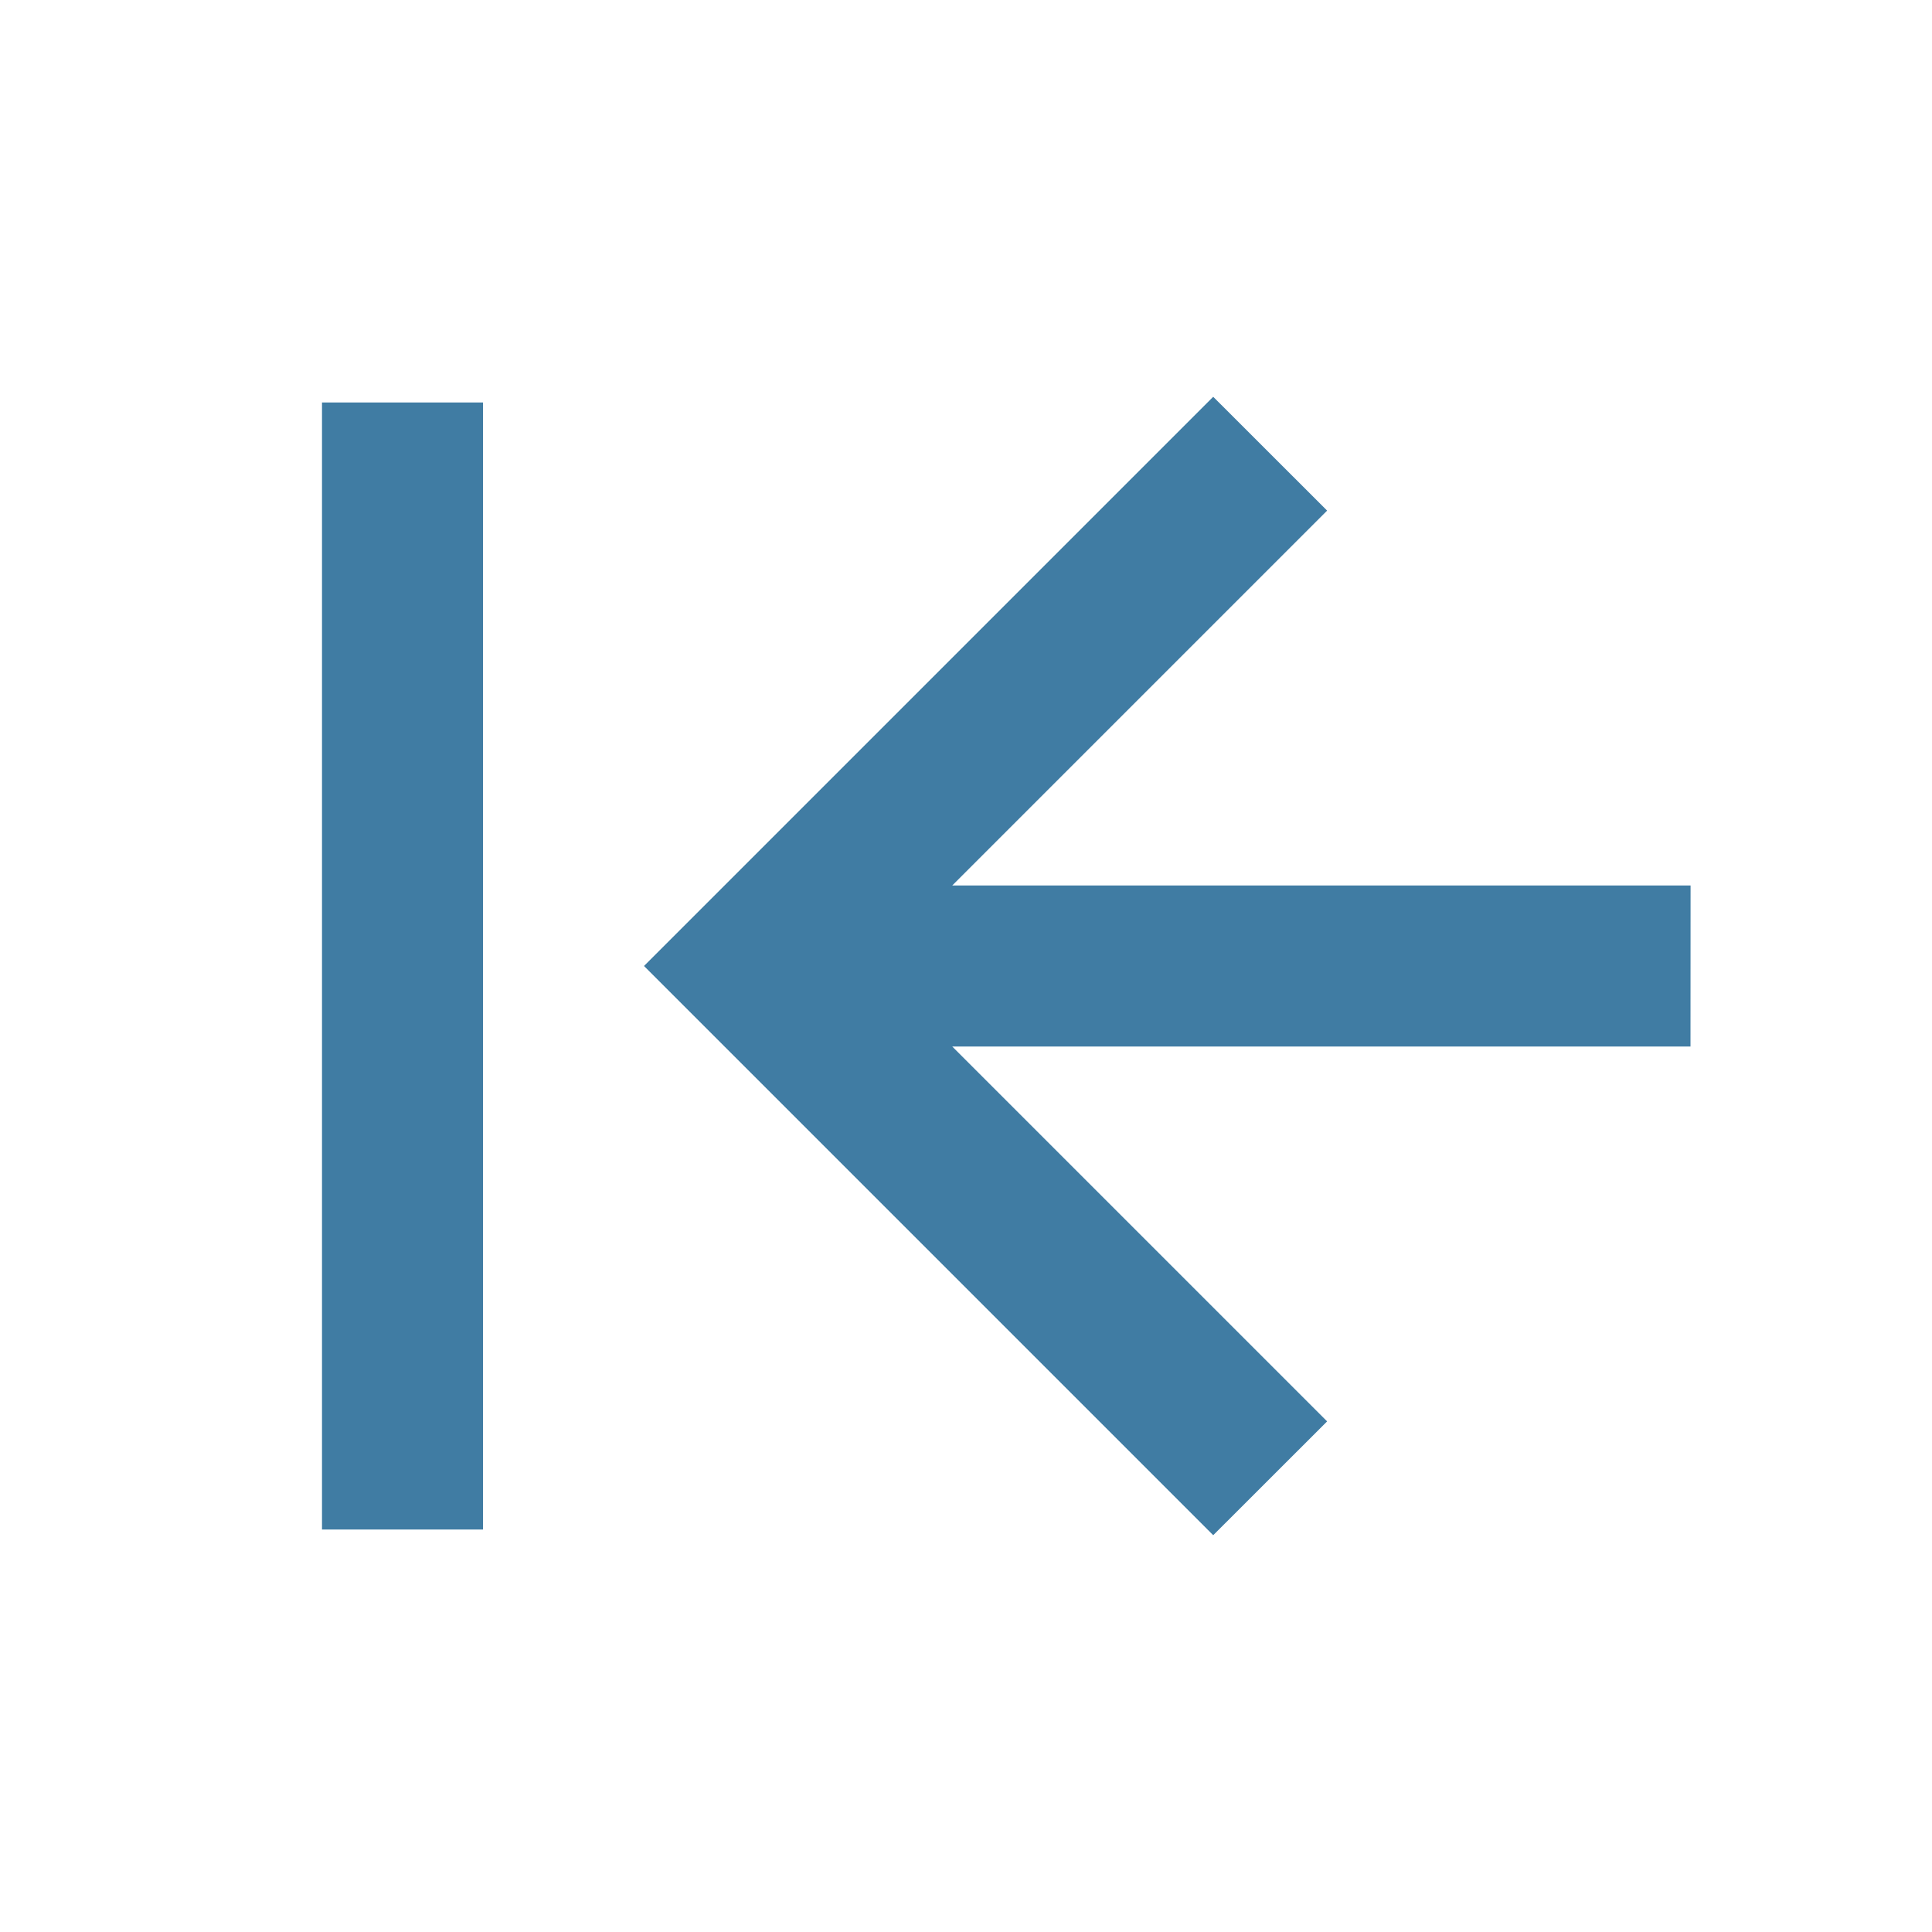
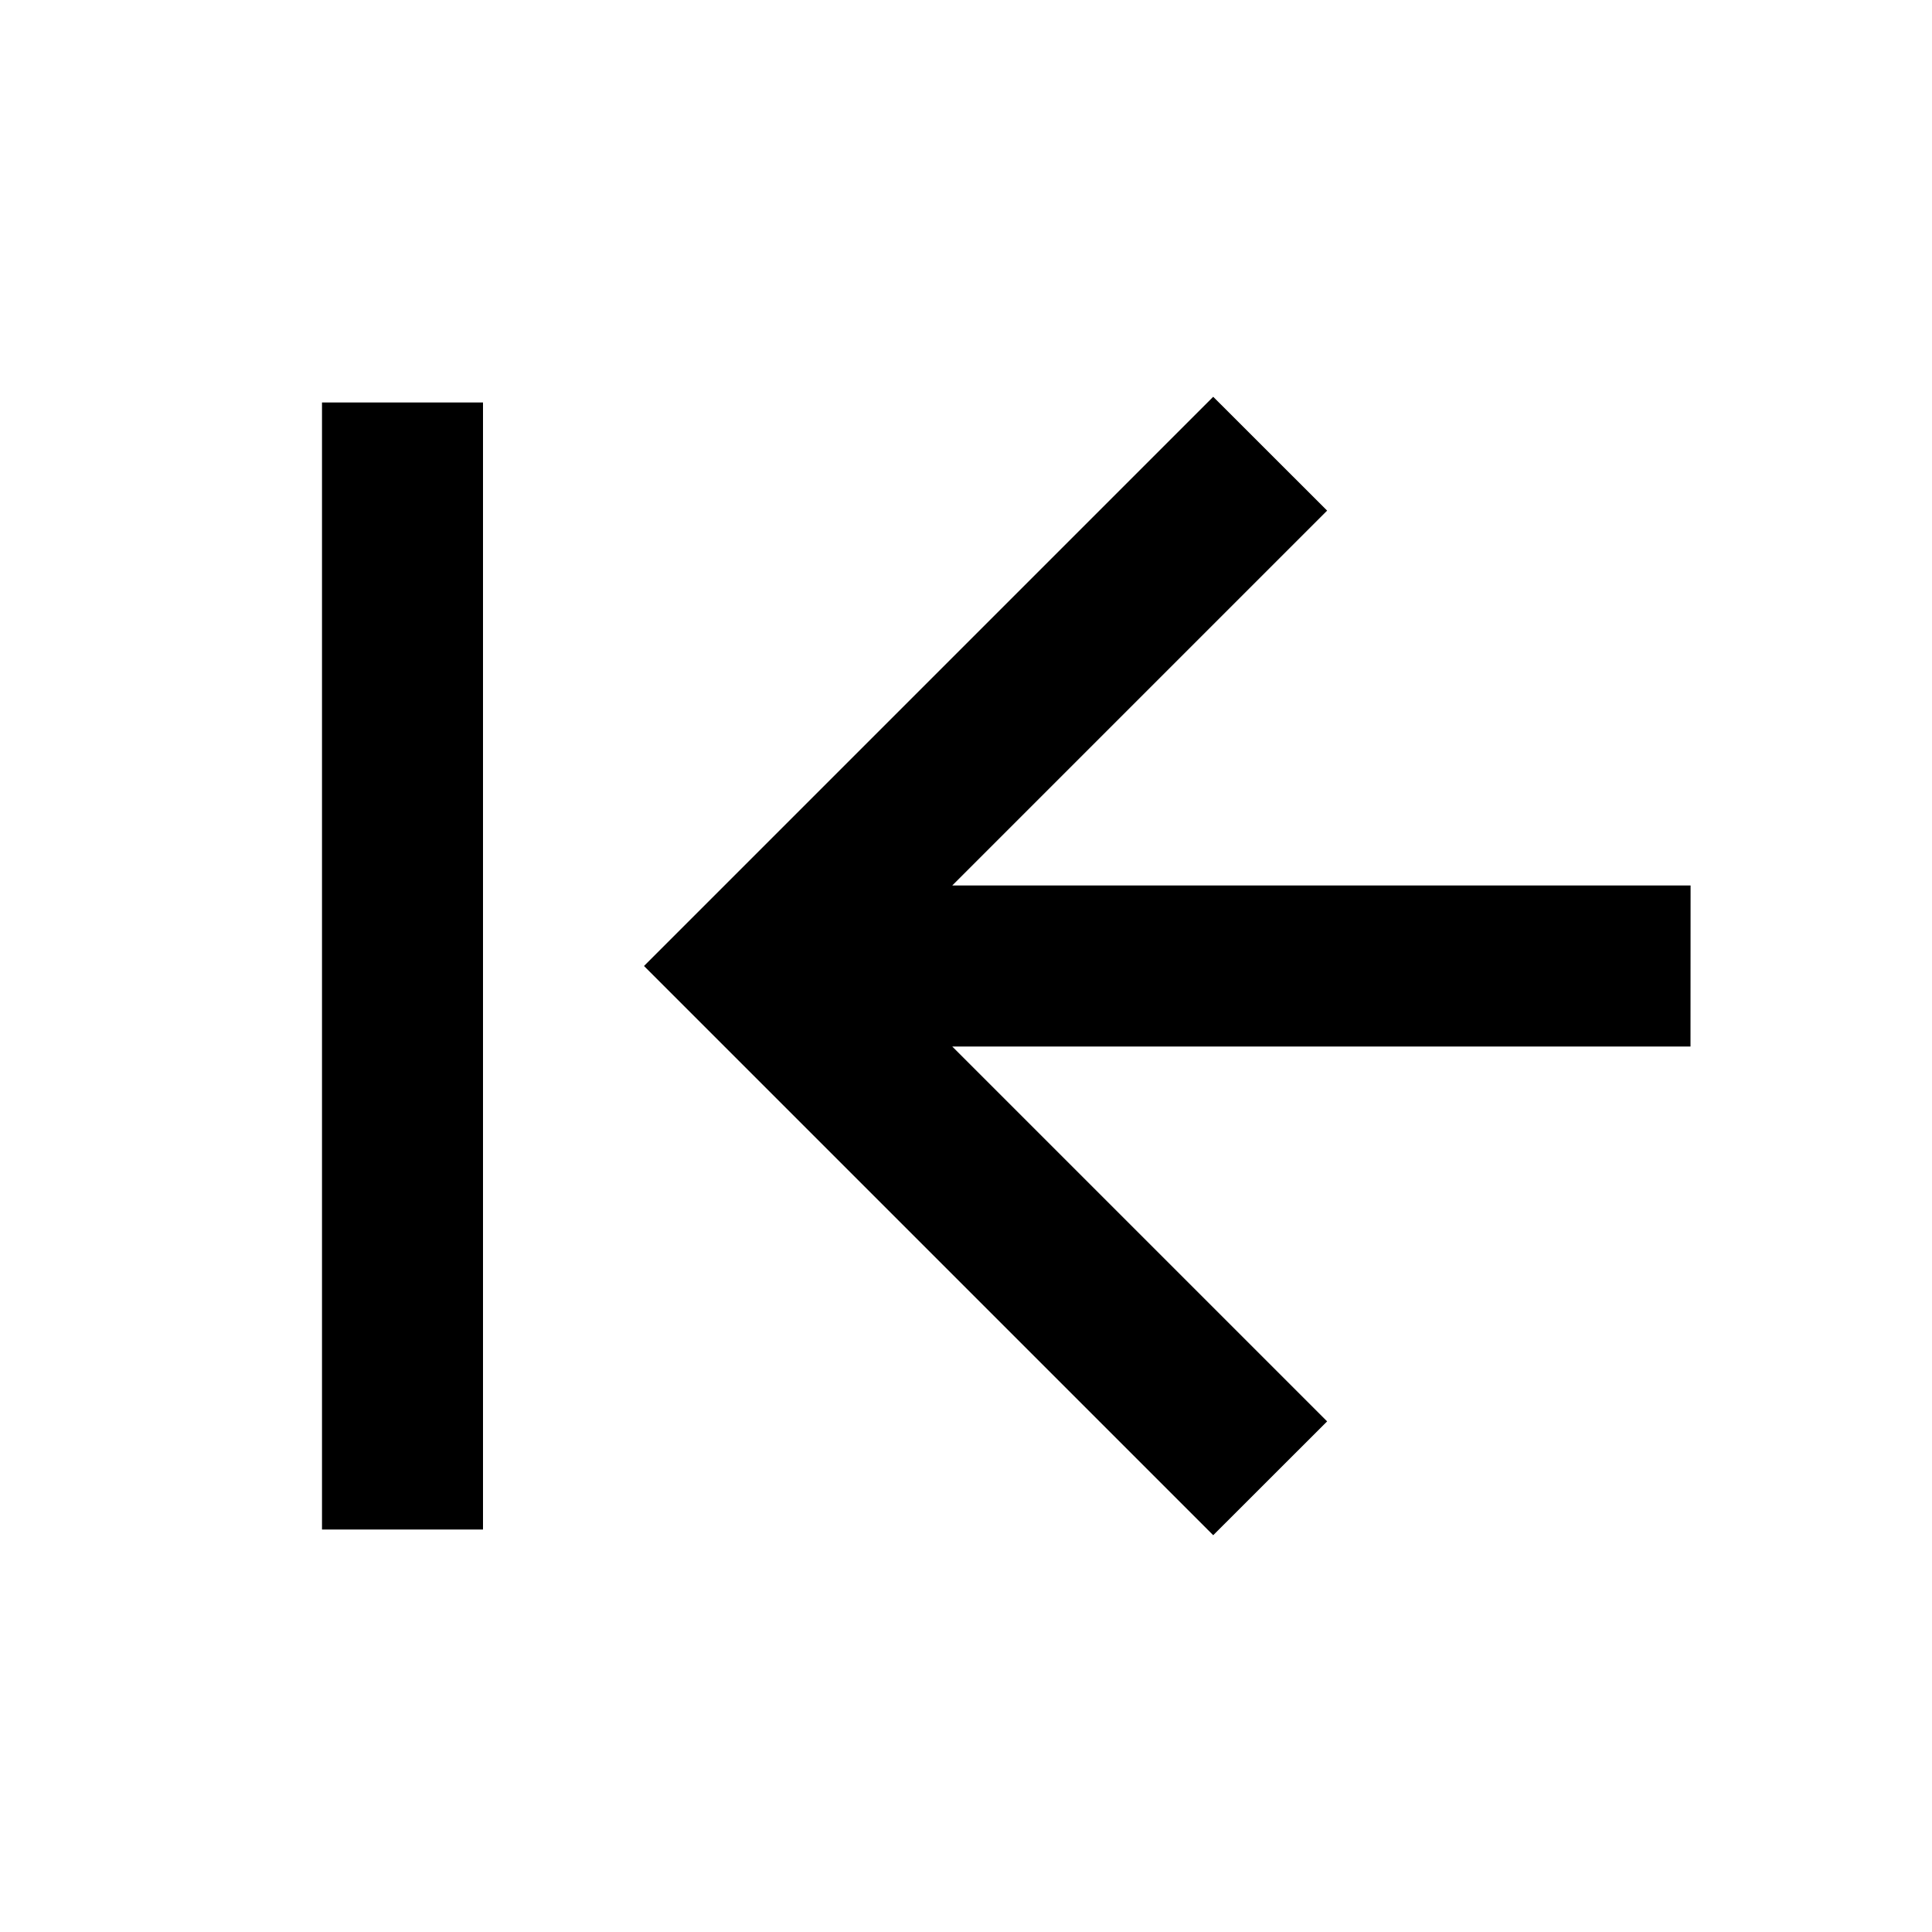
- <svg xmlns="http://www.w3.org/2000/svg" width="18" height="18" viewBox="0 0 24 24" fill="rgba(0, 80, 132, 0.75)">
+ <svg xmlns="http://www.w3.org/2000/svg" width="18" height="18" viewBox="0 0 24 24" fill="currentColor">
  <path d="M15.071 4.929L16.486 6.343L11.829 11L21.001 11L21 13L11.829 13L16.486 17.657L15.071 19.071L8 12L15.071 4.929ZM4 19L4 5H6L6 19H4Z" />
</svg>
